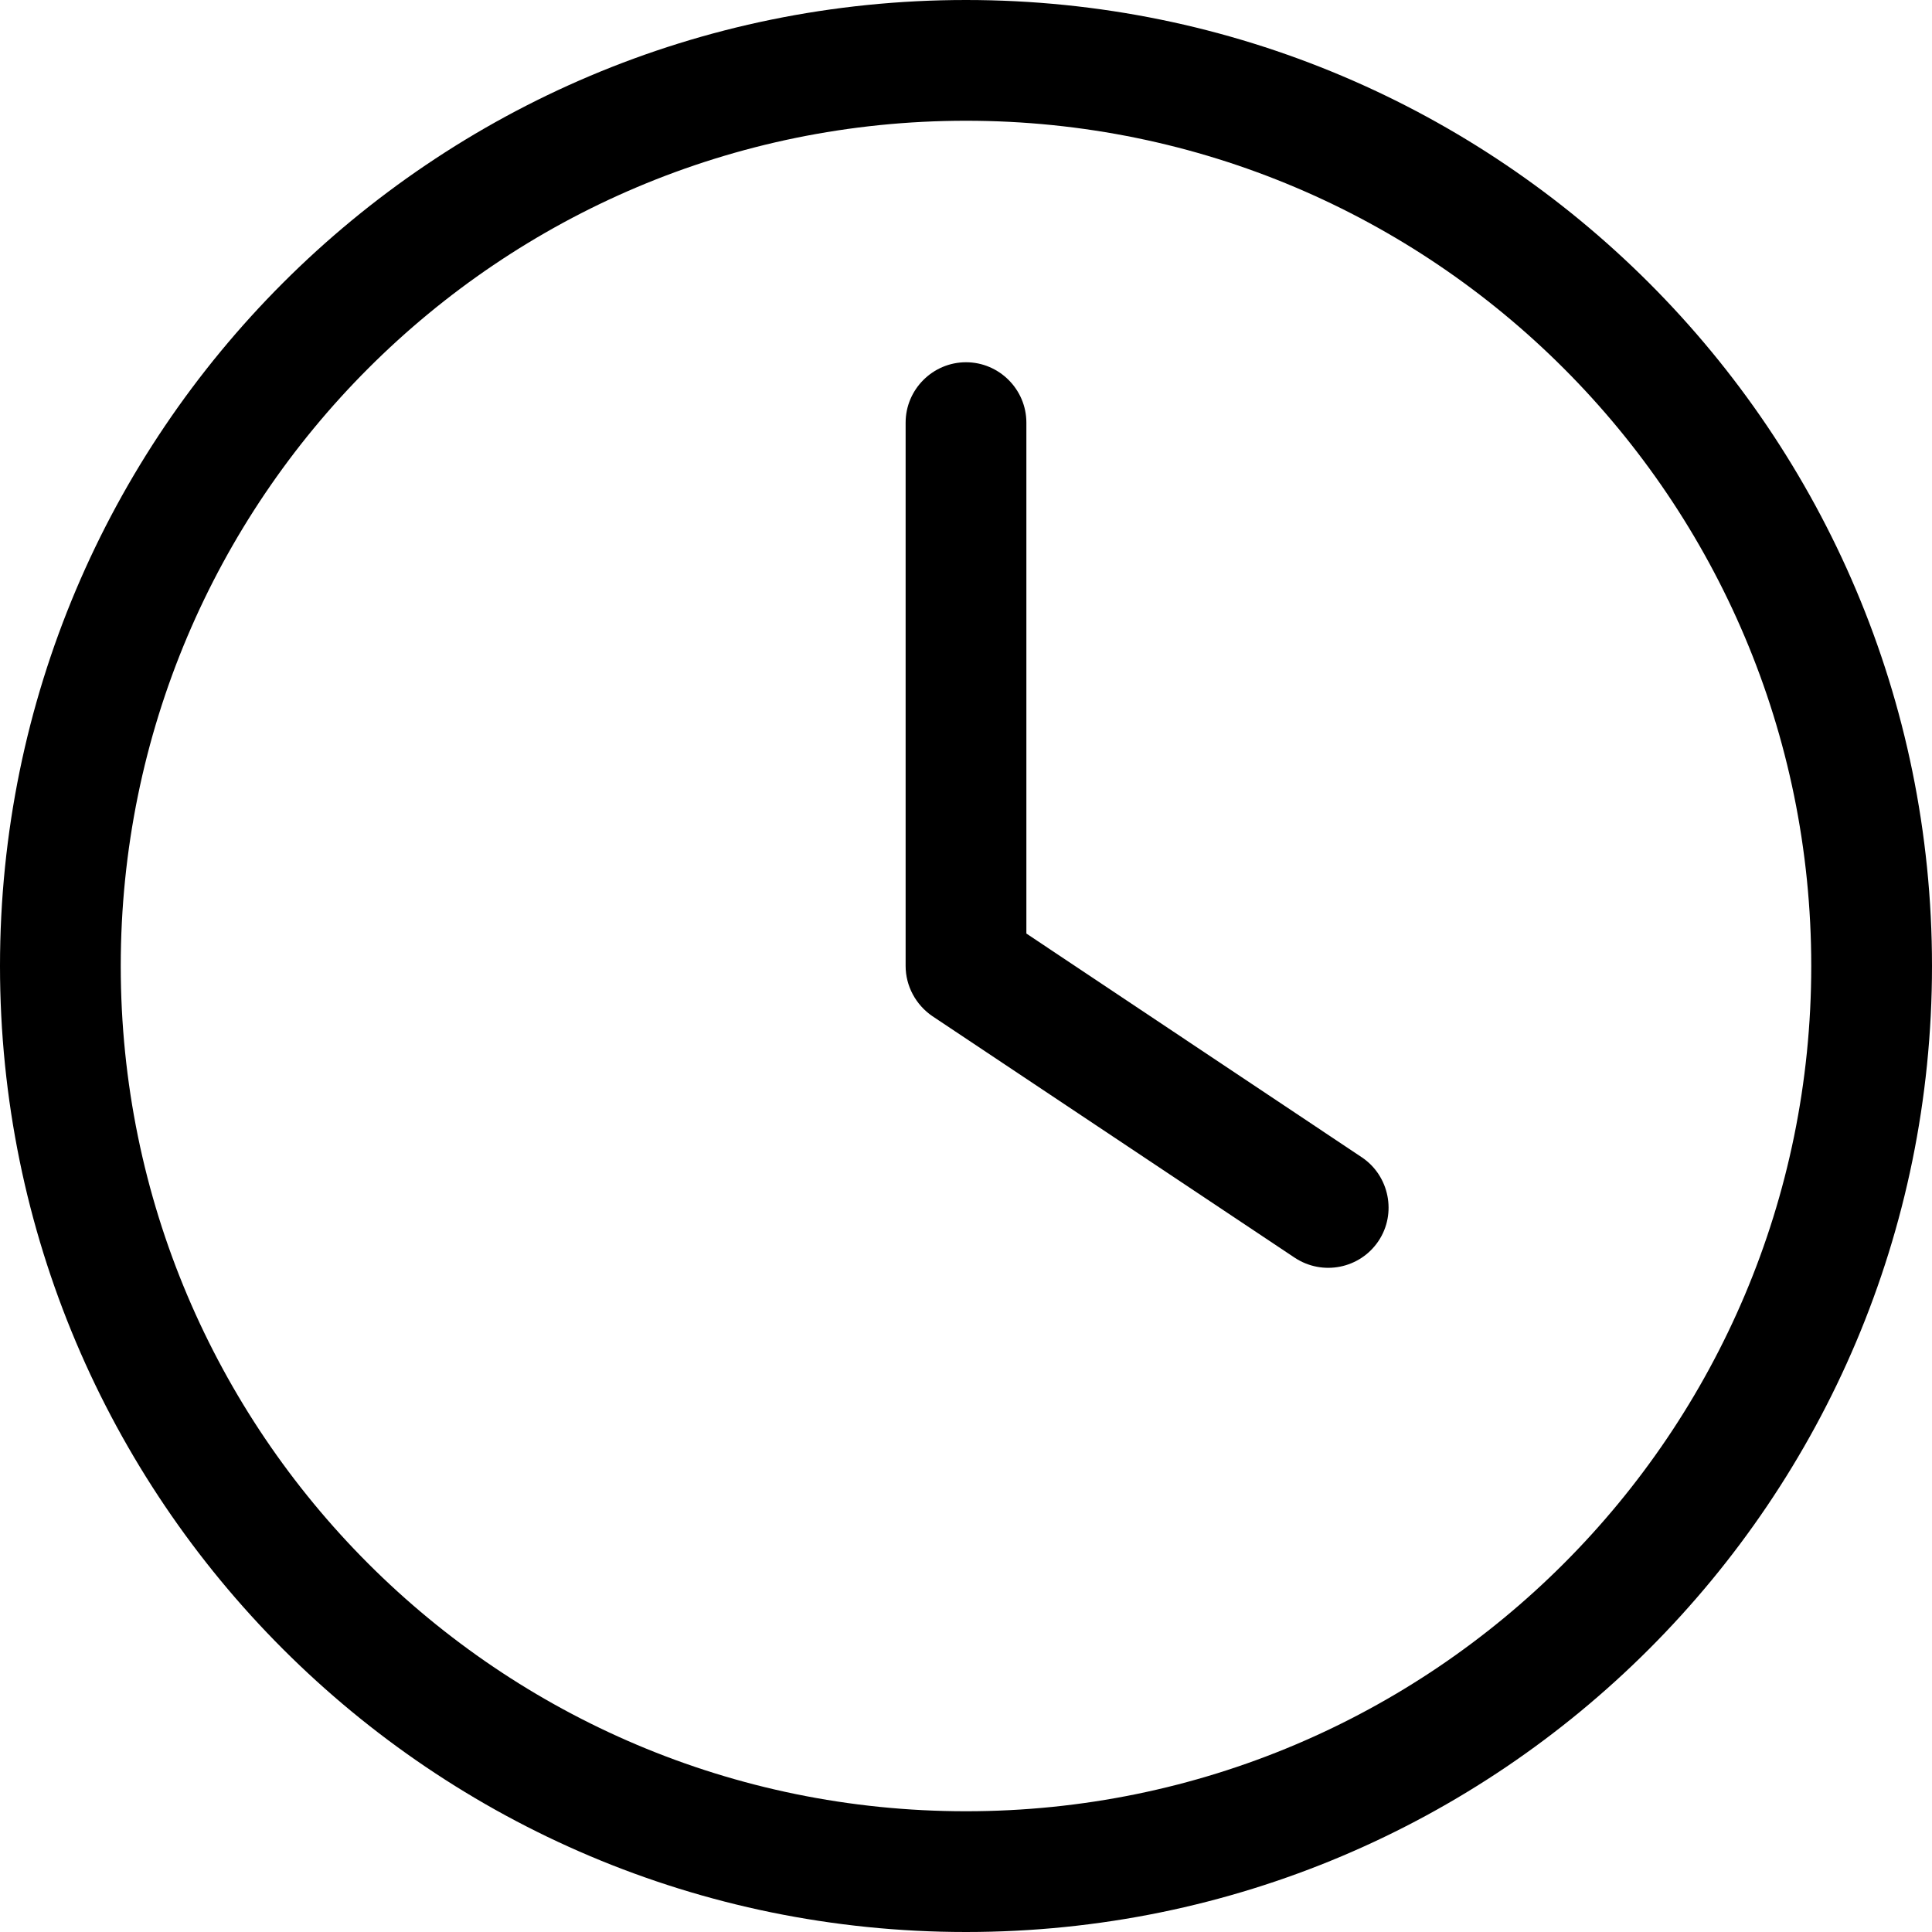
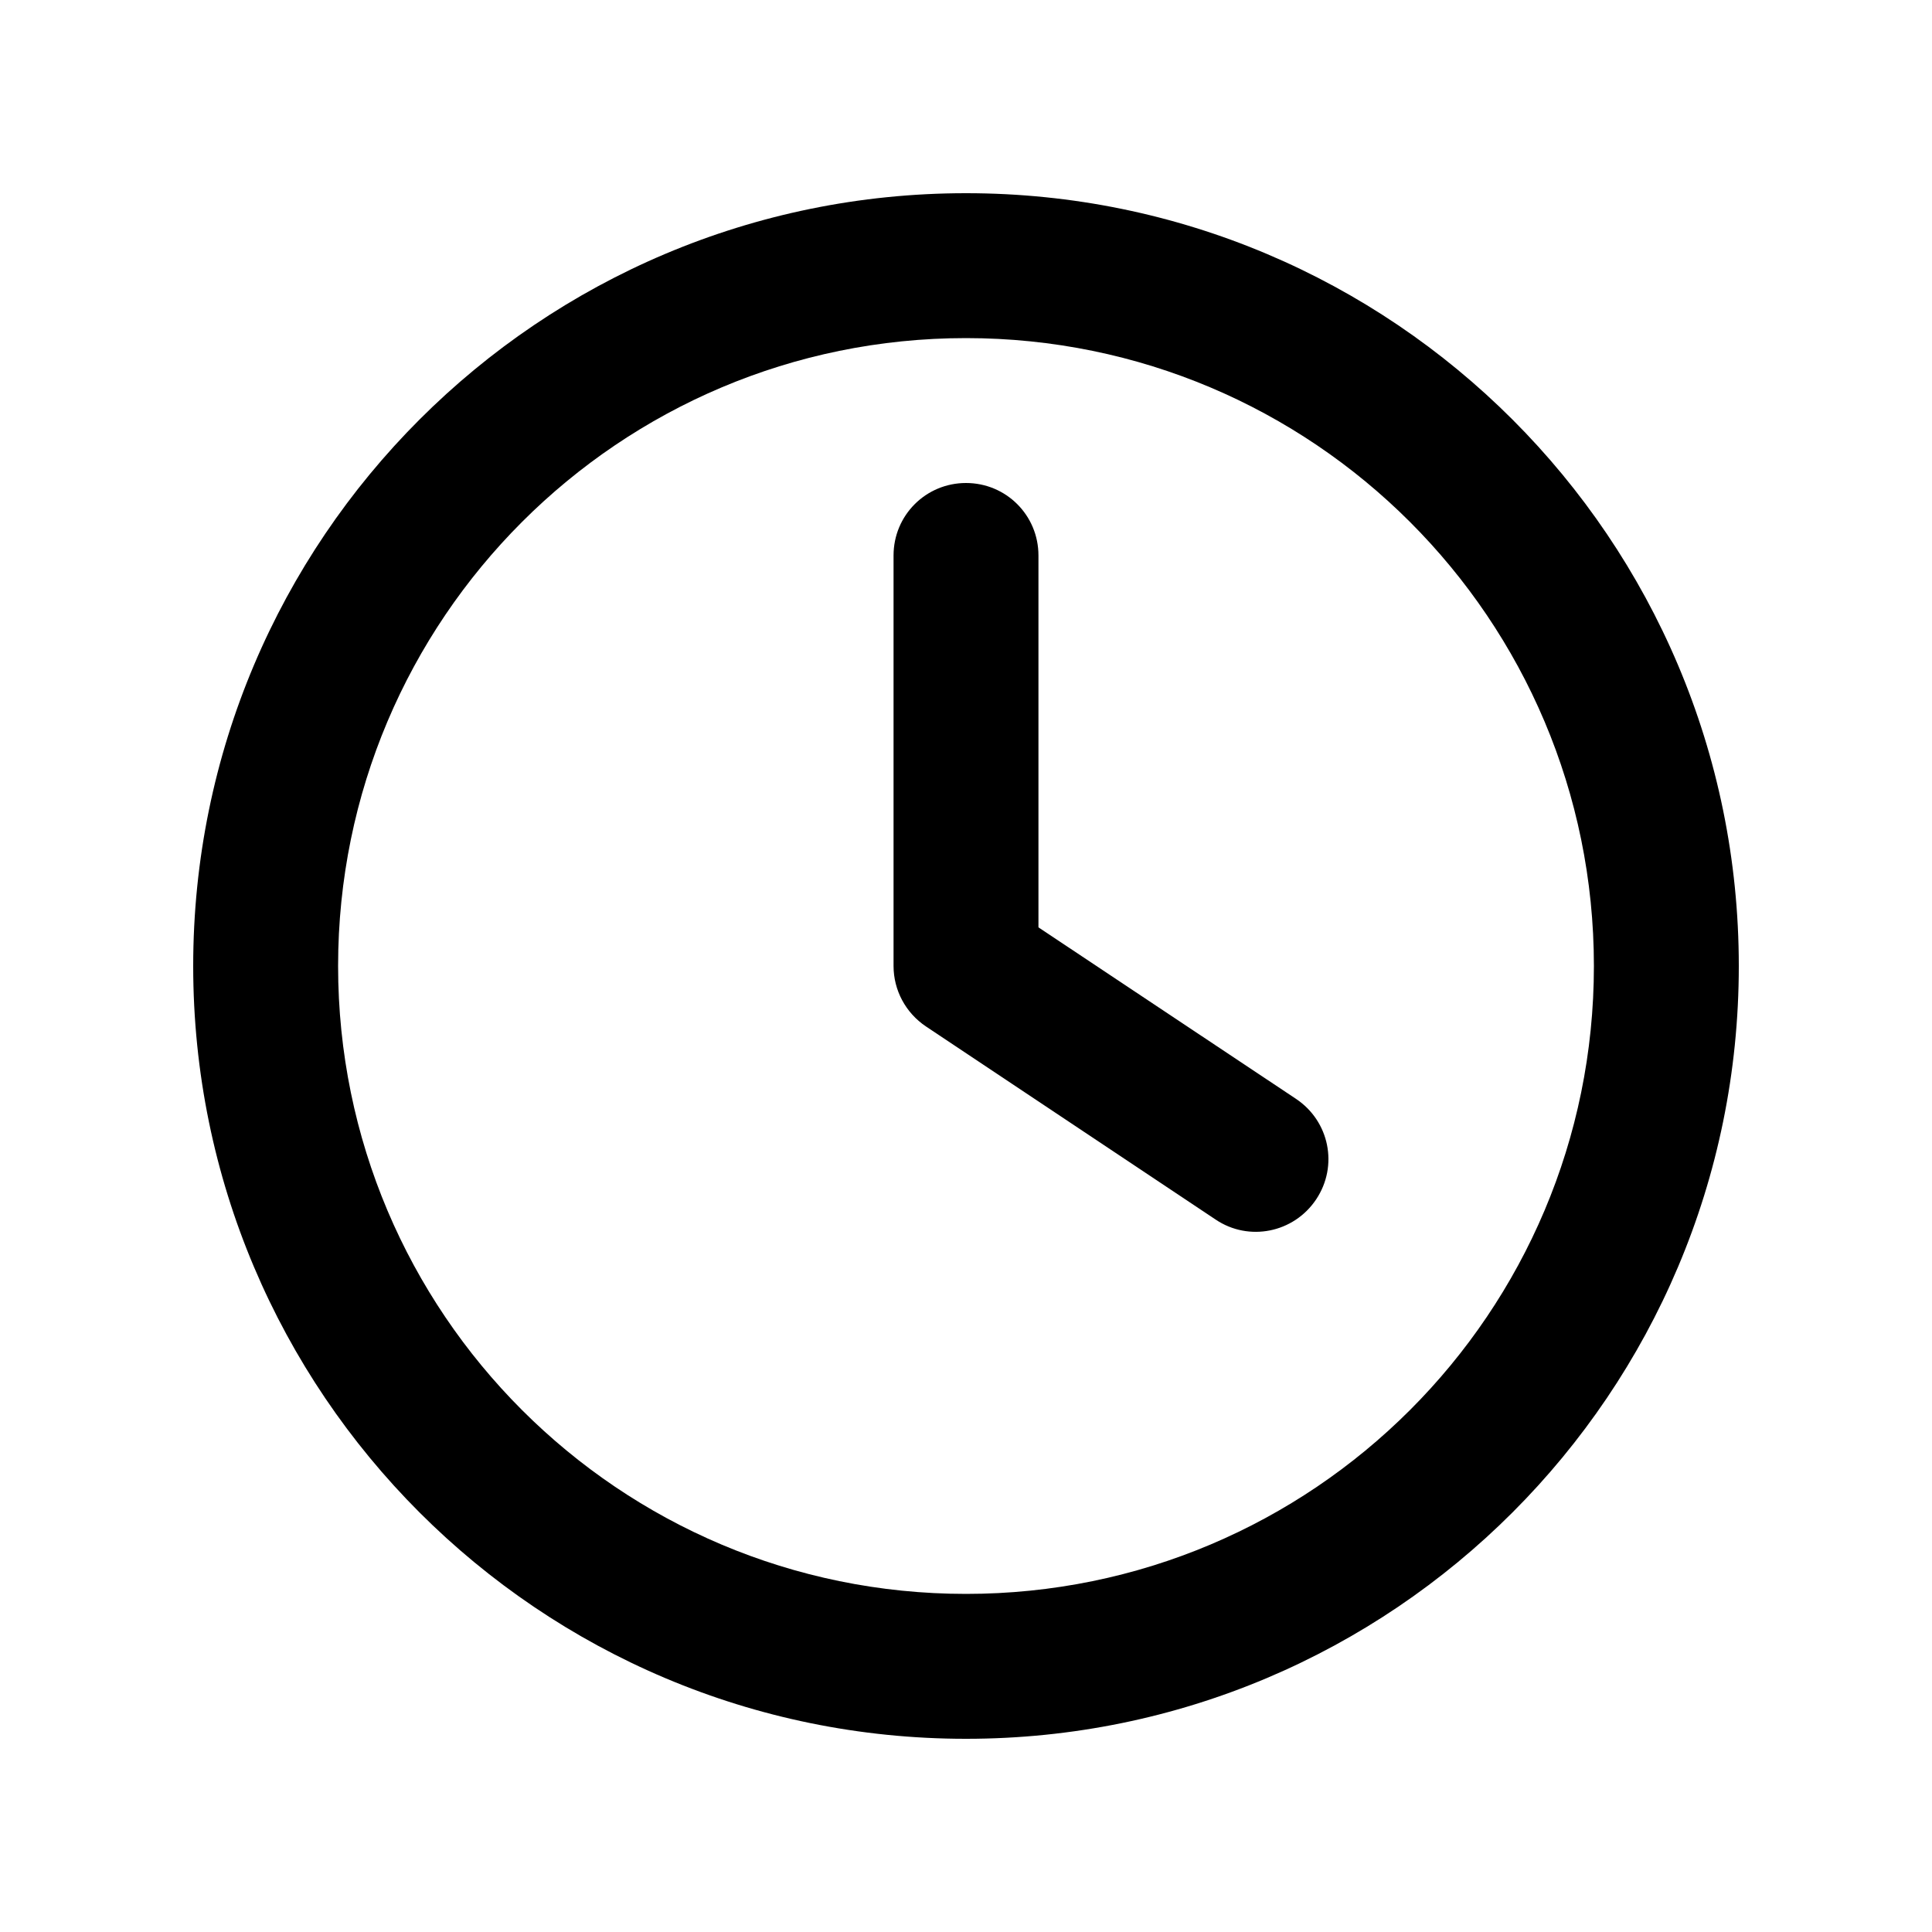
- <svg xmlns="http://www.w3.org/2000/svg" viewBox="0 0 512 512">
-   <path d="M480 256A224 224 0 1 1 32 256a224 224 0 1 1 448 0zM0 256a256 256 0 1 0 512 0A256 256 0 1 0 0 256zM240 112l0 144c0 5.3 2.7 10.3 7.1 13.3l96 64c7.4 4.9 17.3 2.9 22.2-4.4s2.9-17.3-4.4-22.2L272 247.4 272 112c0-8.8-7.2-16-16-16s-16 7.2-16 16z" />
+ <svg xmlns="http://www.w3.org/2000/svg" viewBox="0 0 640 640">
+   <path d="M528 320C528 434.9 434.9 528 320 528C205.1 528 112 434.9 112 320C112 205.1 205.1 112 320 112C434.9 112 528 205.1 528 320zM64 320C64 461.4 178.6 576 320 576C461.4 576 576 461.4 576 320C576 178.6 461.4 64 320 64C178.6 64 64 178.6 64 320zM296 184L296 320C296 328 300 335.5 306.7 340L402.7 404C413.7 411.4 428.6 408.4 436 397.3C443.4 386.2 440.4 371.4 429.3 364L344 307.2L344 184C344 170.7 333.3 160 320 160C306.7 160 296 170.7 296 184z" />
</svg>
